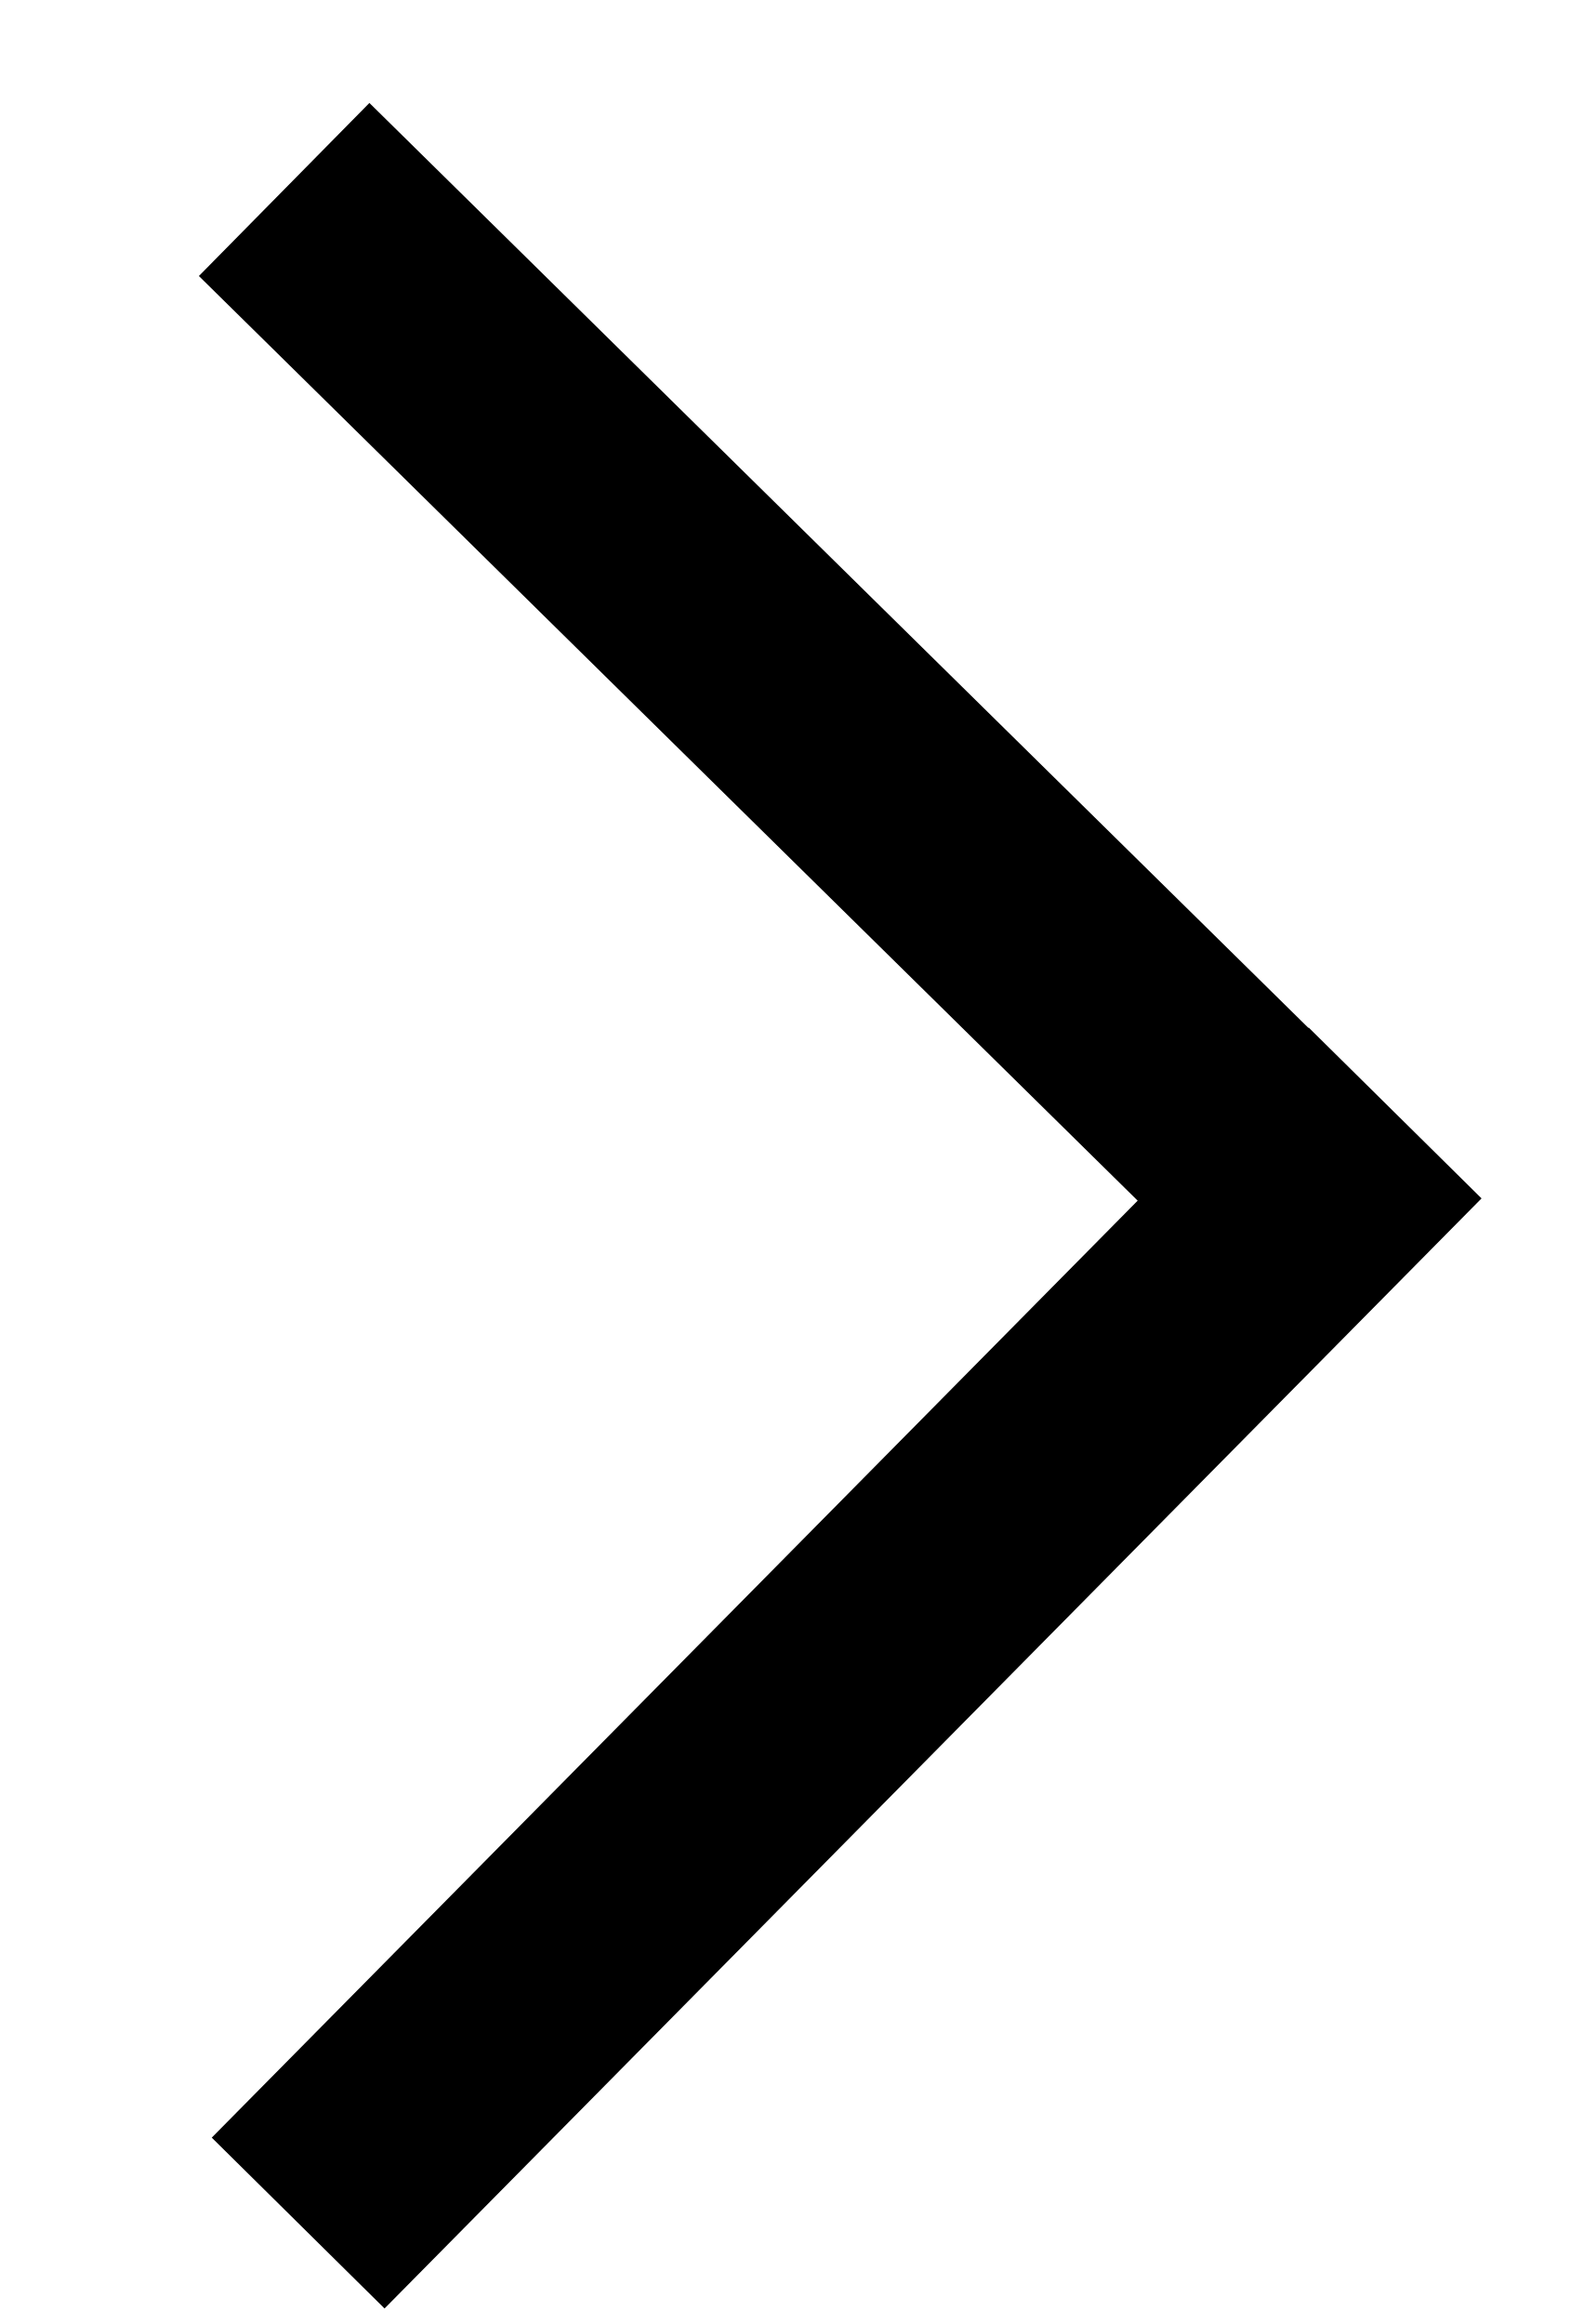
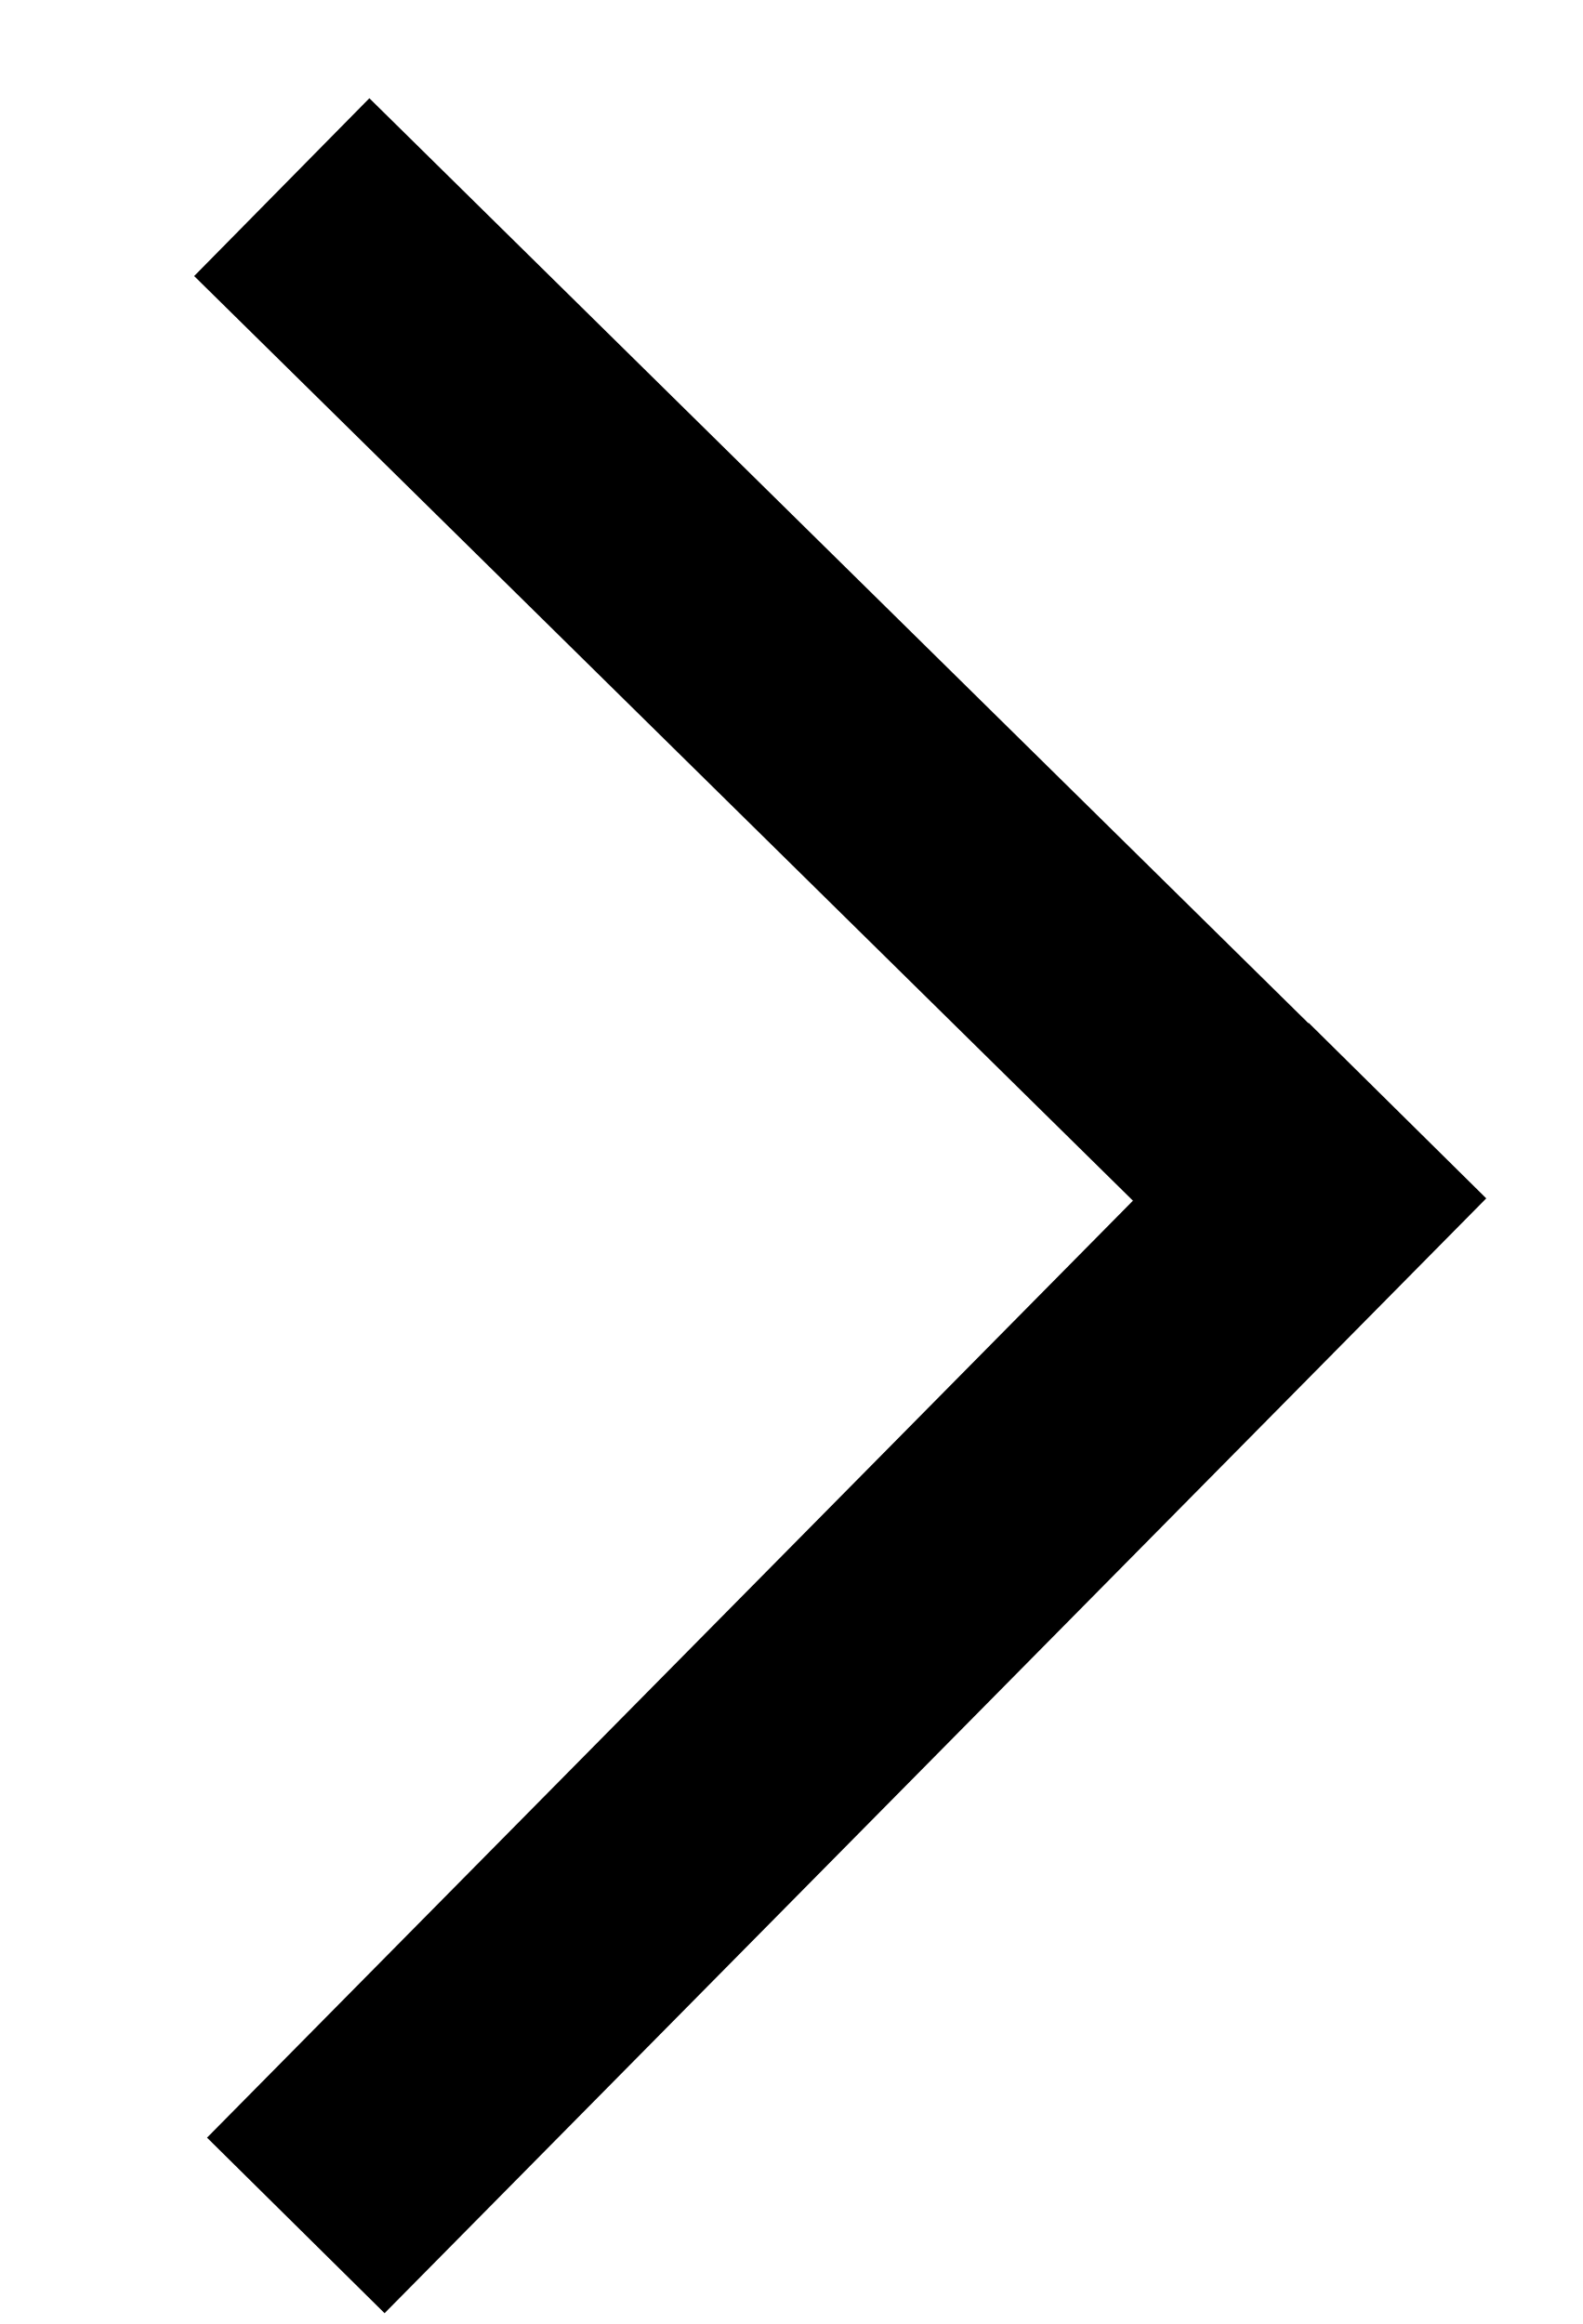
- <svg xmlns="http://www.w3.org/2000/svg" width="237.201" height="348.328" viewBox="0 0 237.201 348.328">
-   <g transform="matrix(0.995, -0.105, 0.105, 0.995, -258.757, -67.721)">
-     <path id="Path_4" data-name="Path 4" d="M271.09,444.41,451.98,296.28l-23.062-28.164-.051.043L303.507,115.6l-28.125,23.1,125.33,152.51-152.68,125.03Z" />
+ <svg xmlns="http://www.w3.org/2000/svg" width="237.201" height="348.328" viewBox="0 0 237.201 348.328" fill="currentColor">
+   <g transform="matrix(0.995, -0.105, 0.105, 0.995, -258.757, -67.721)" fill="currentColor">
+     <path id="Path_4" data-name="Path 4" fill="currentColor" stroke="currentColor" d="M271.09,444.41,451.98,296.28l-23.062-28.164-.051.043L303.507,115.6l-28.125,23.1,125.33,152.51-152.68,125.03Z" />
  </g>
</svg>
